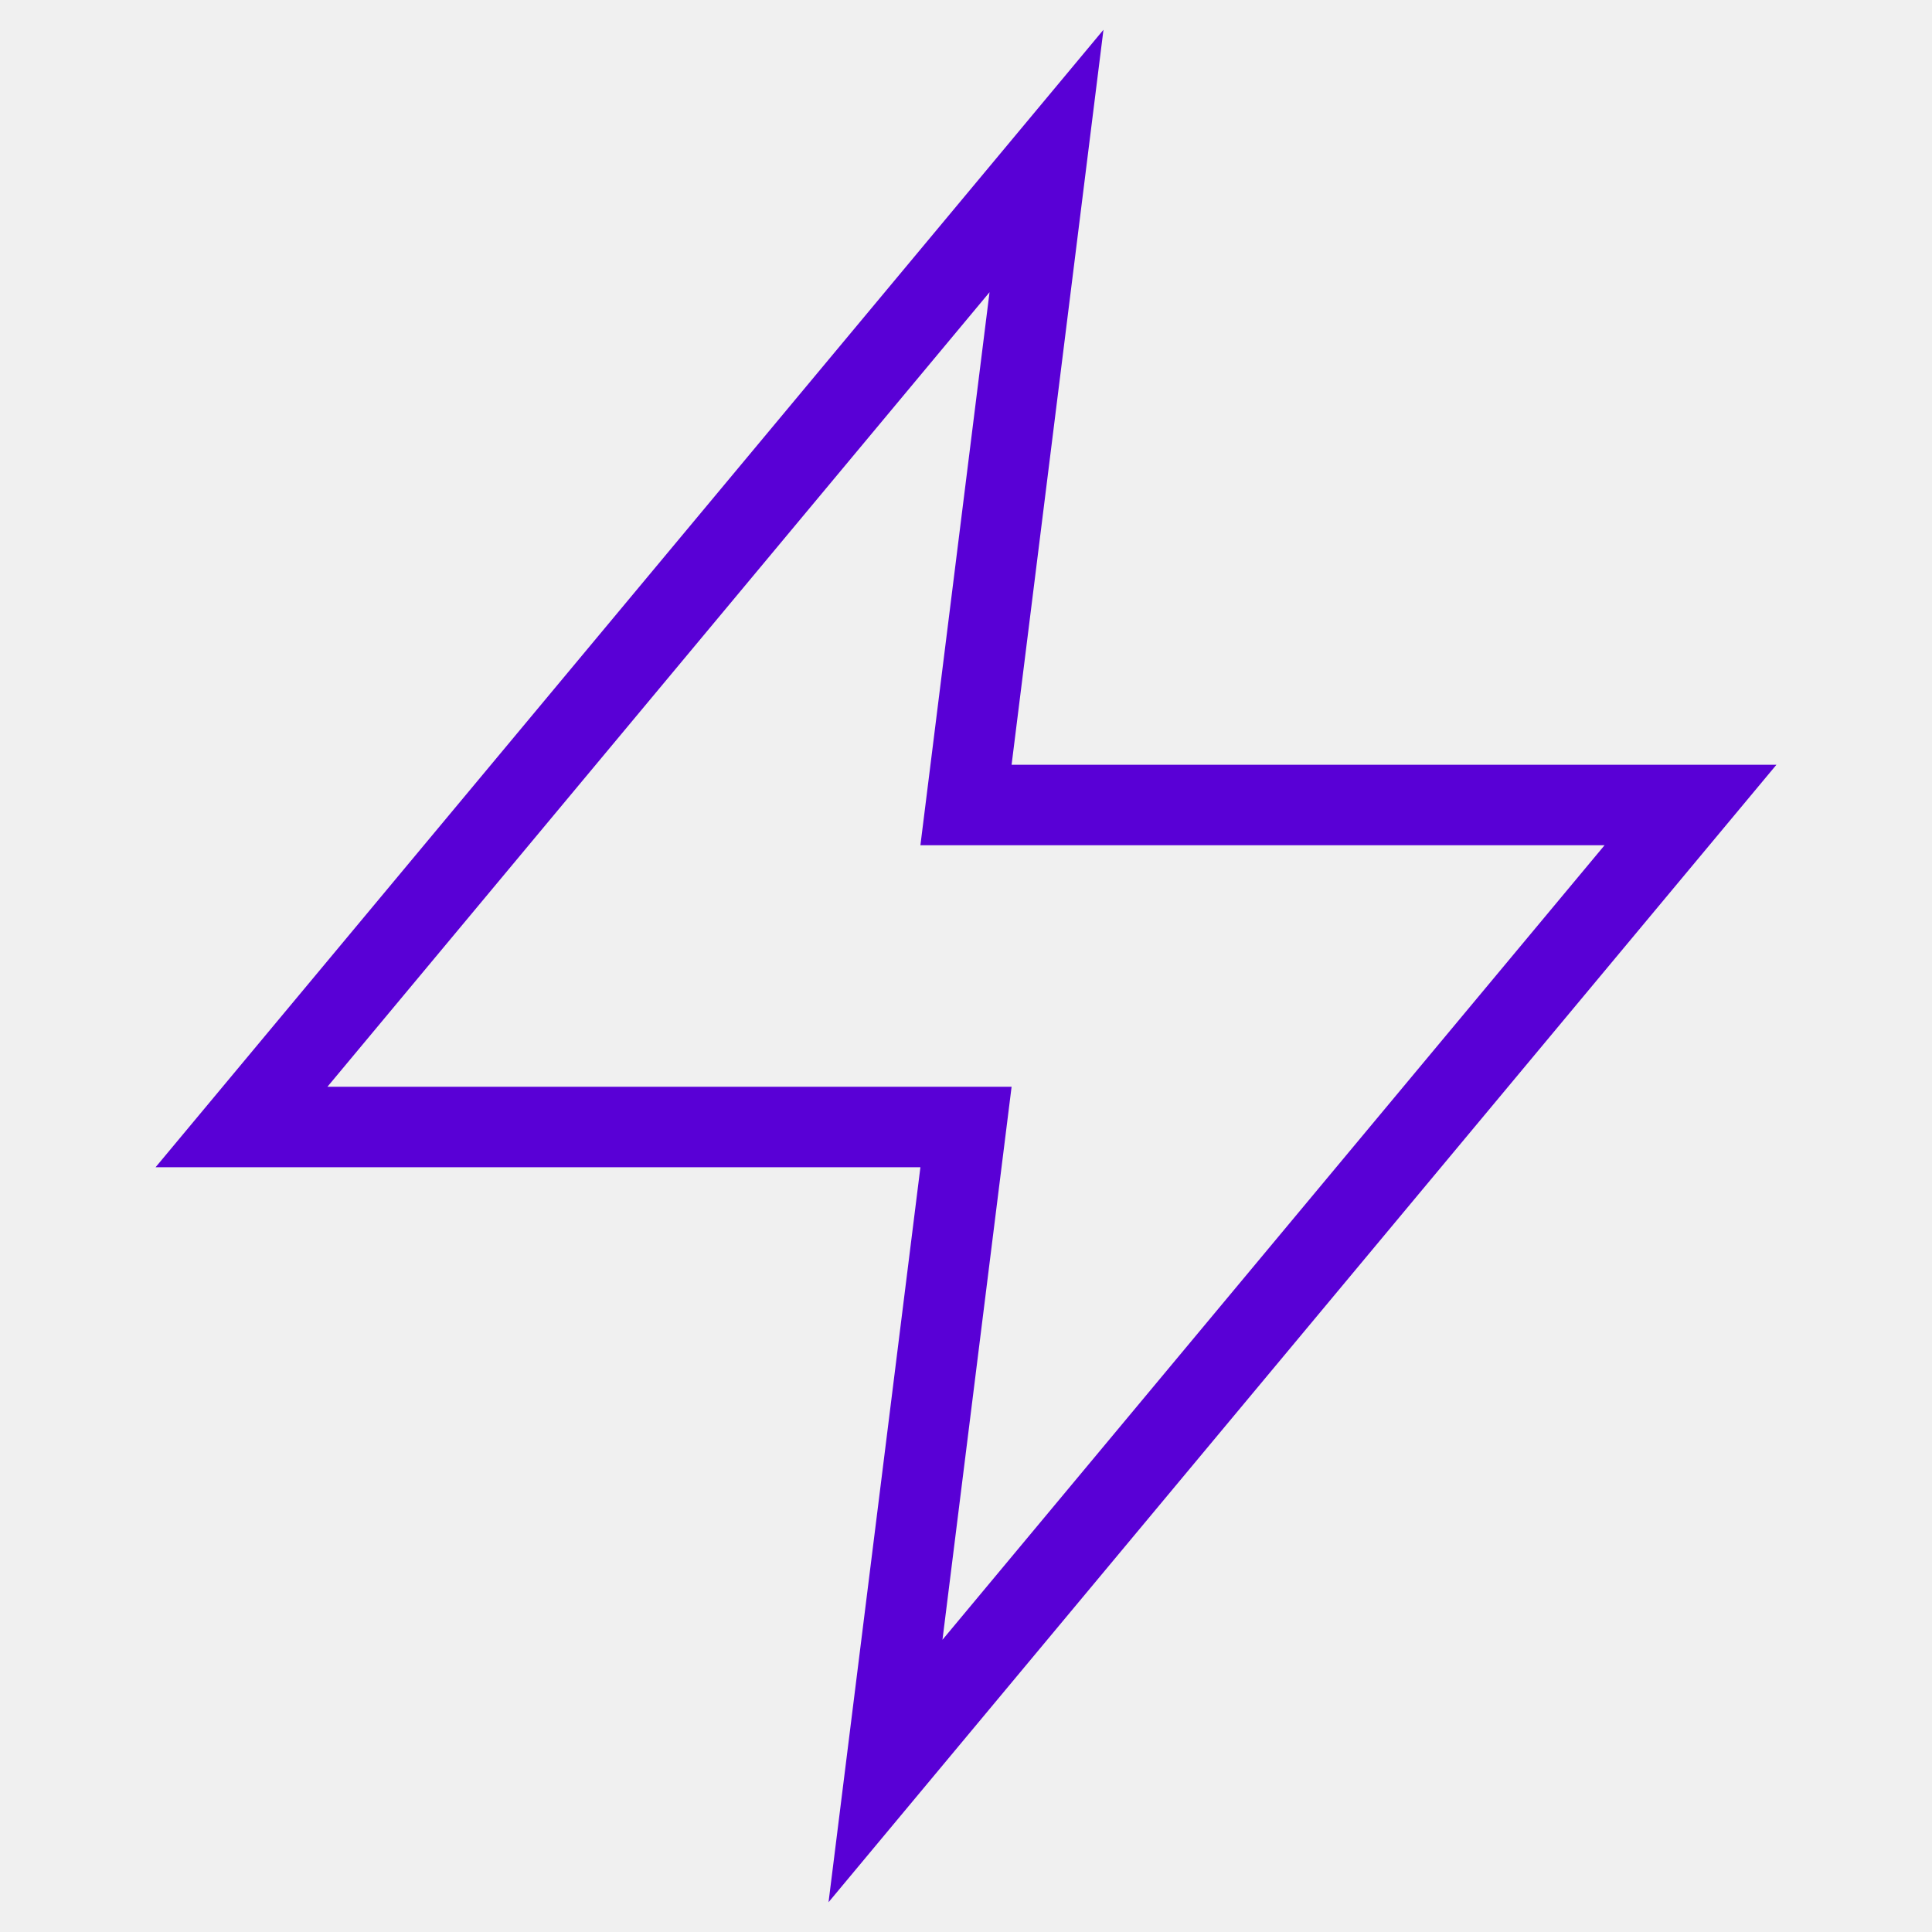
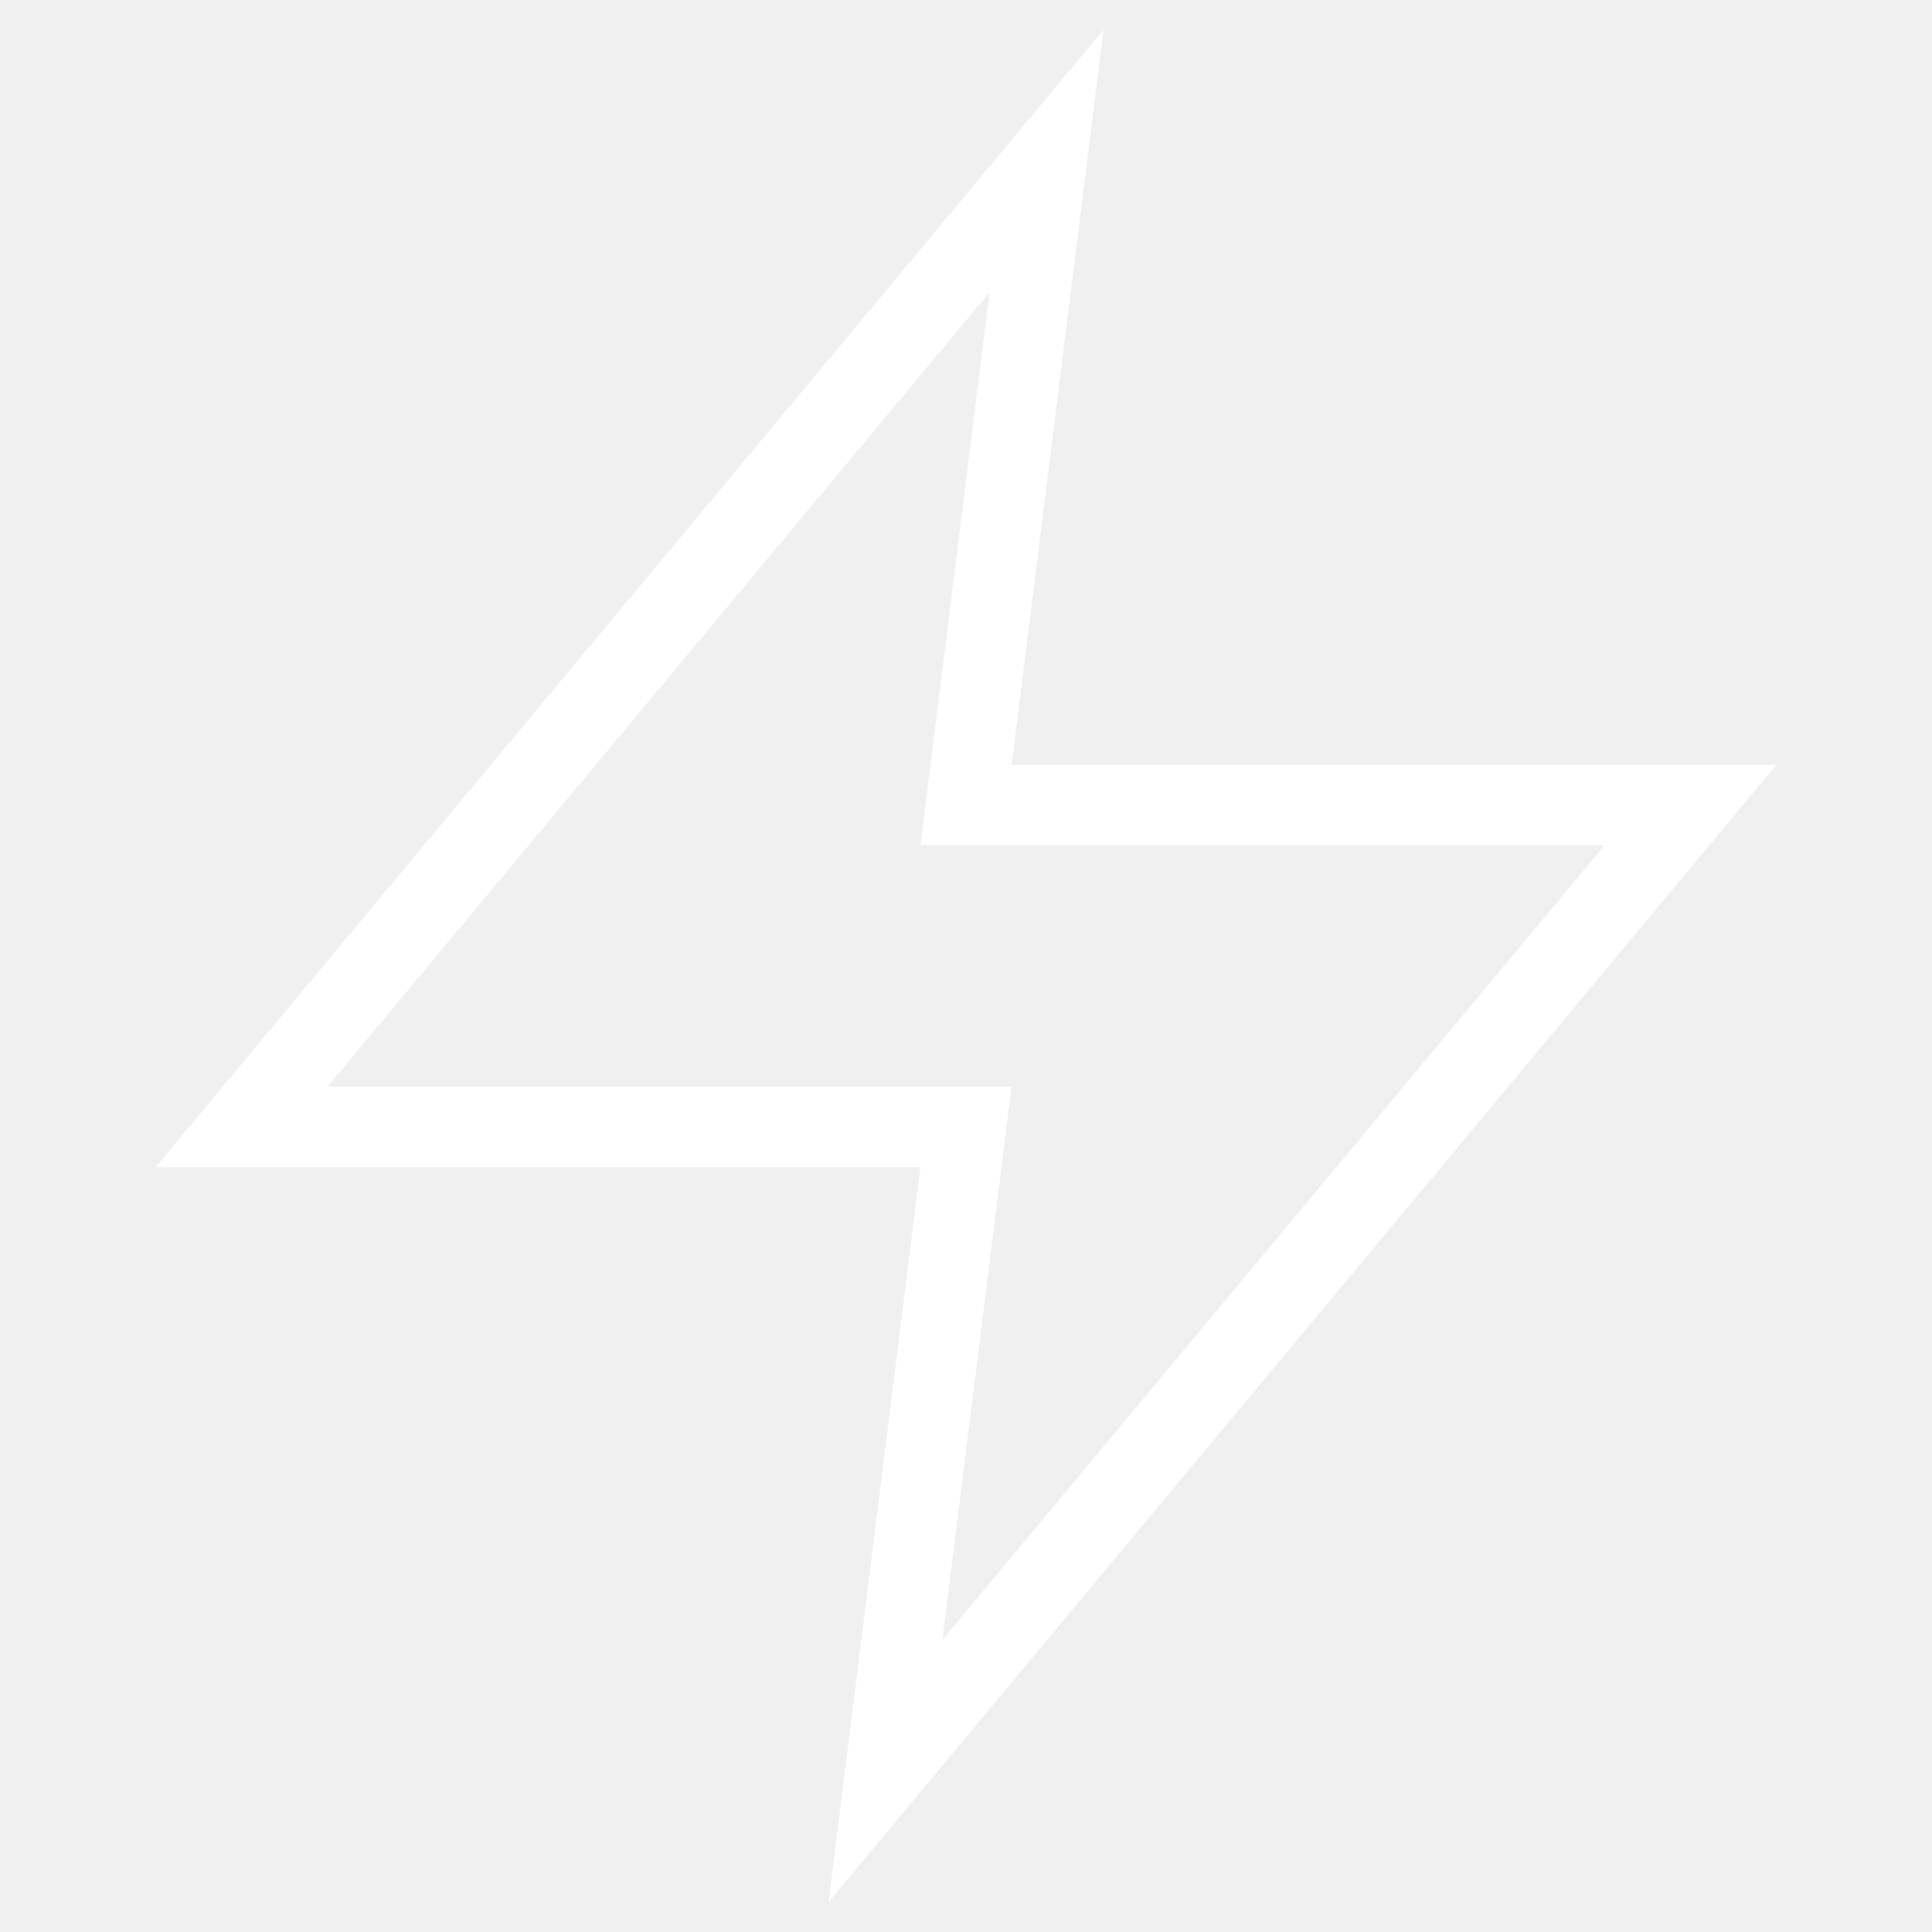
- <svg xmlns="http://www.w3.org/2000/svg" width="22" height="22" viewBox="0 0 24 24" fill="none" stroke="#5900d6" strokeWidth="2" strokeLinecap="round" strokeLinejoin="round">
+ <svg xmlns="http://www.w3.org/2000/svg" width="22" height="22" viewBox="0 0 24 24" fill="none" stroke="#fff" strokeWidth="2" strokeLinecap="round" strokeLinejoin="round">
  <polygon points="13 2 3 14 12 14 11 22 21 10 12 10 13 2" />
</svg>
